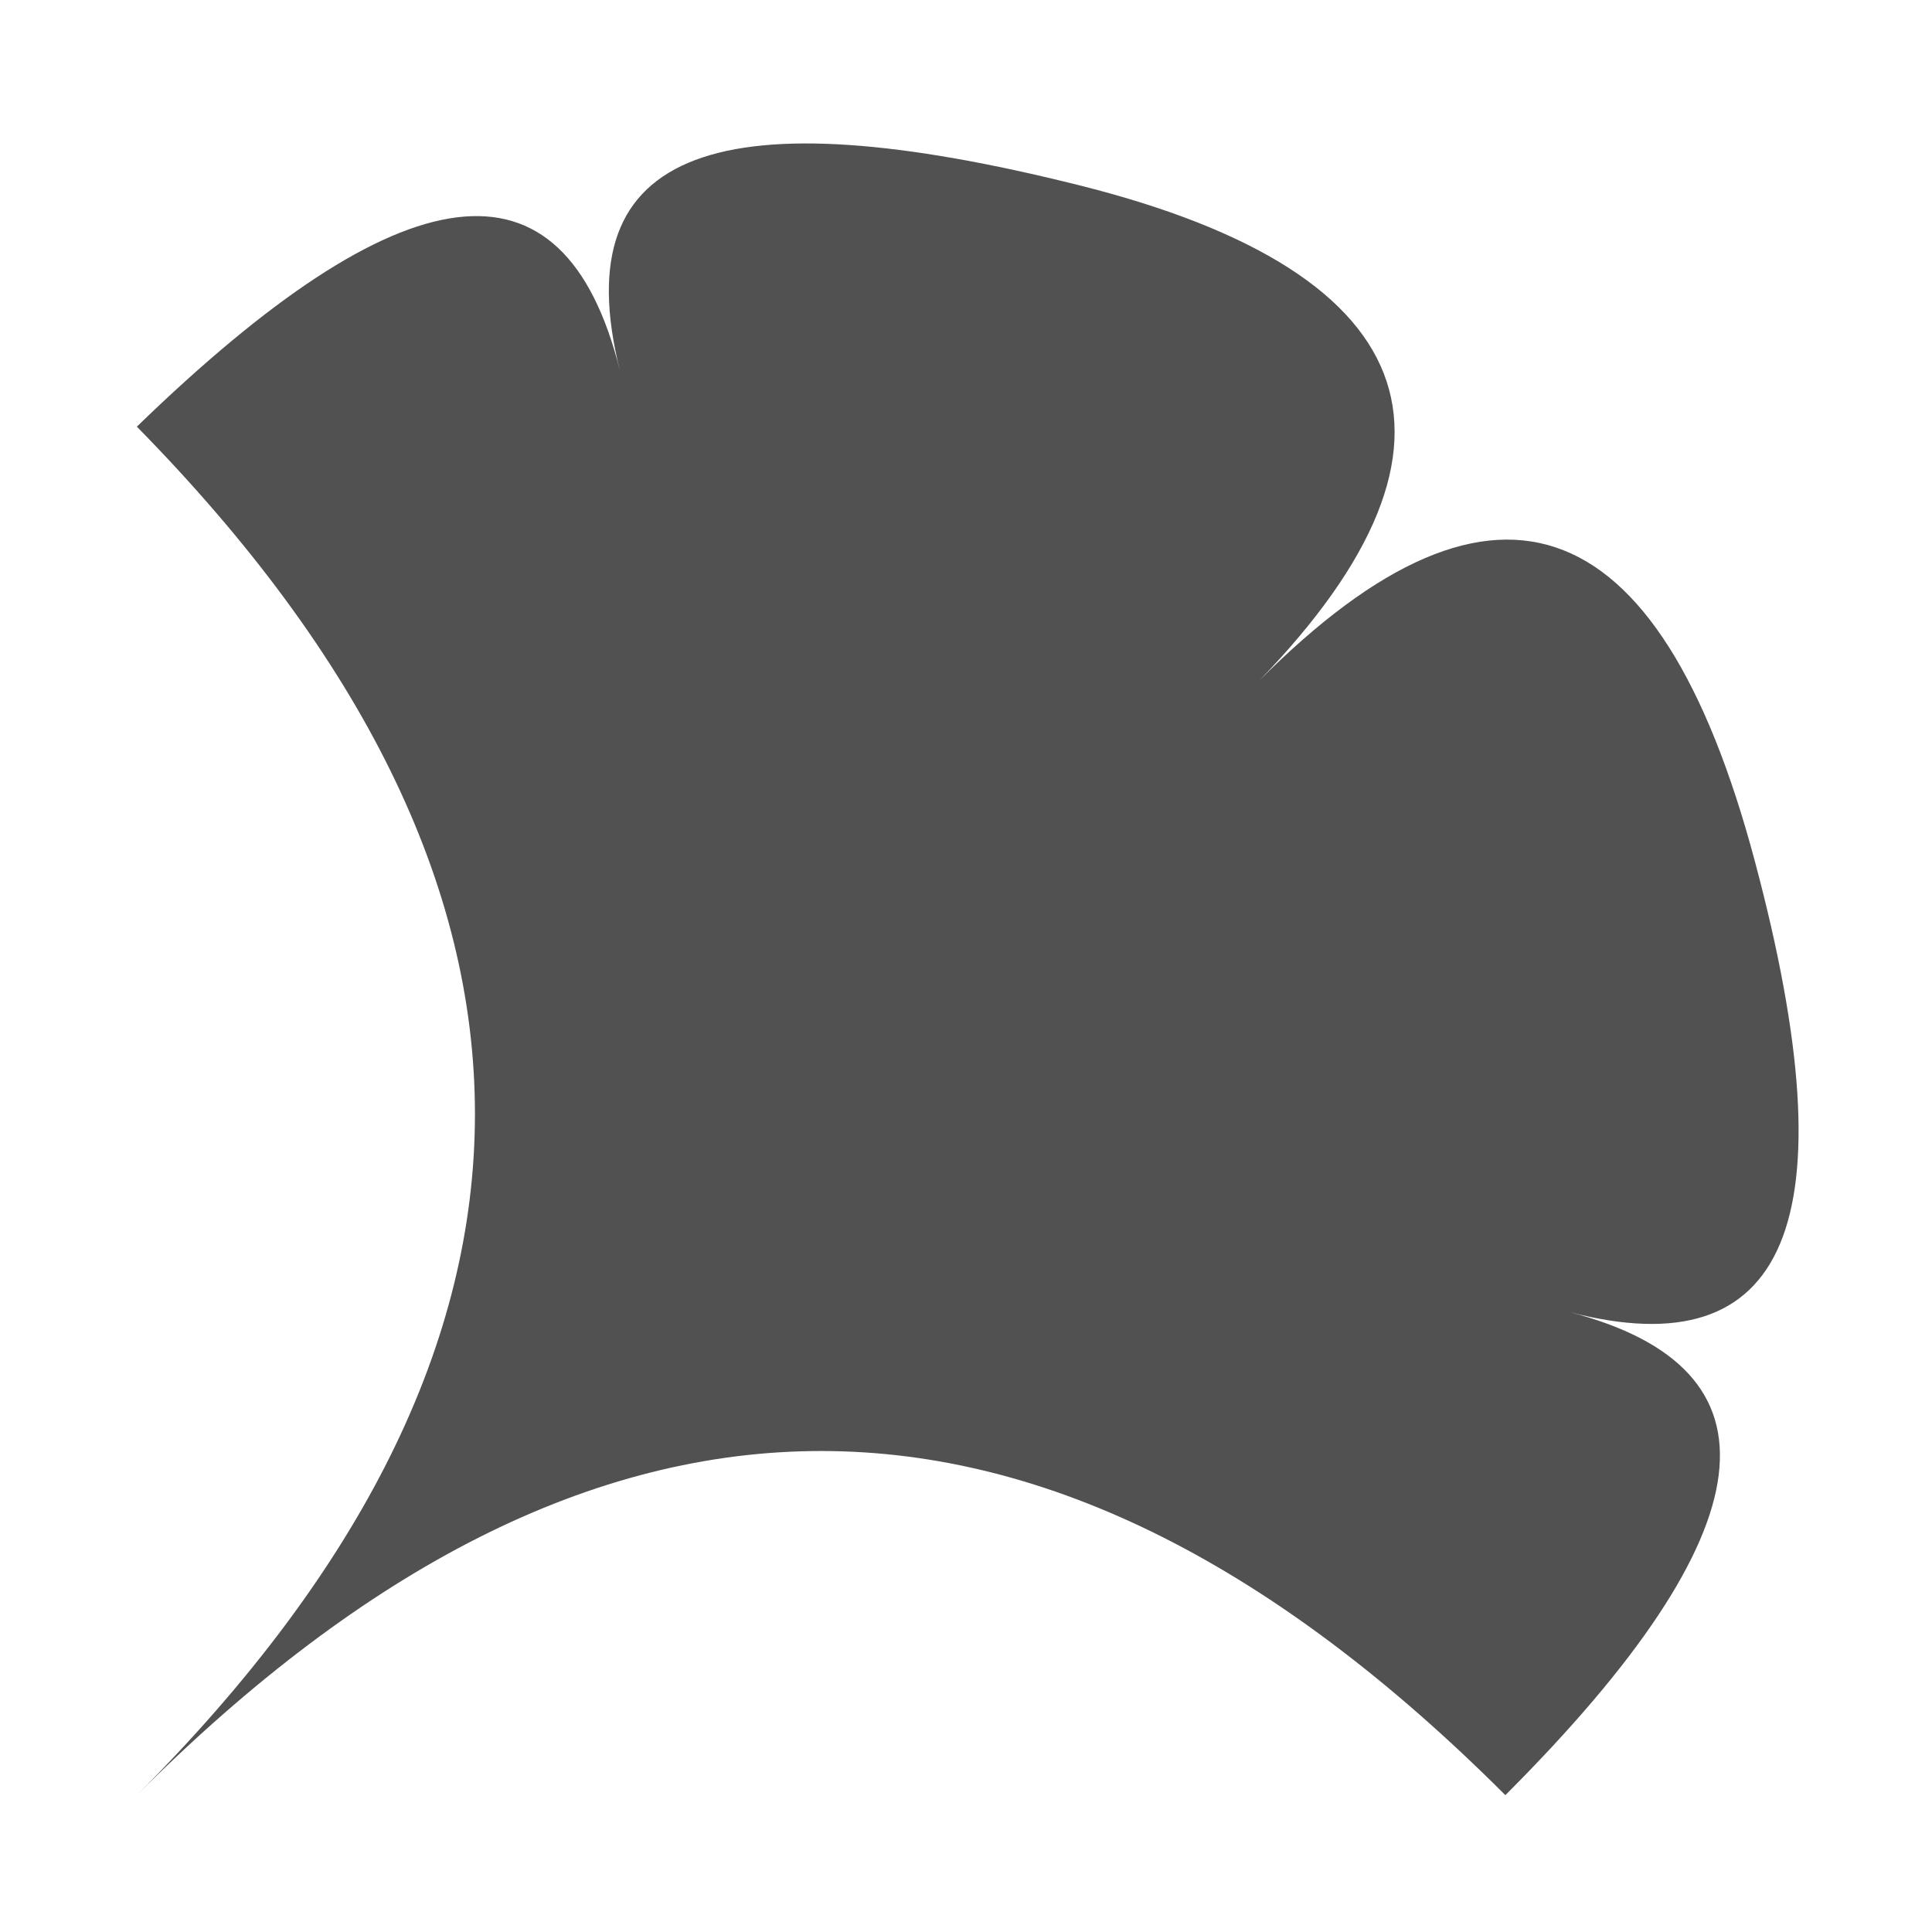
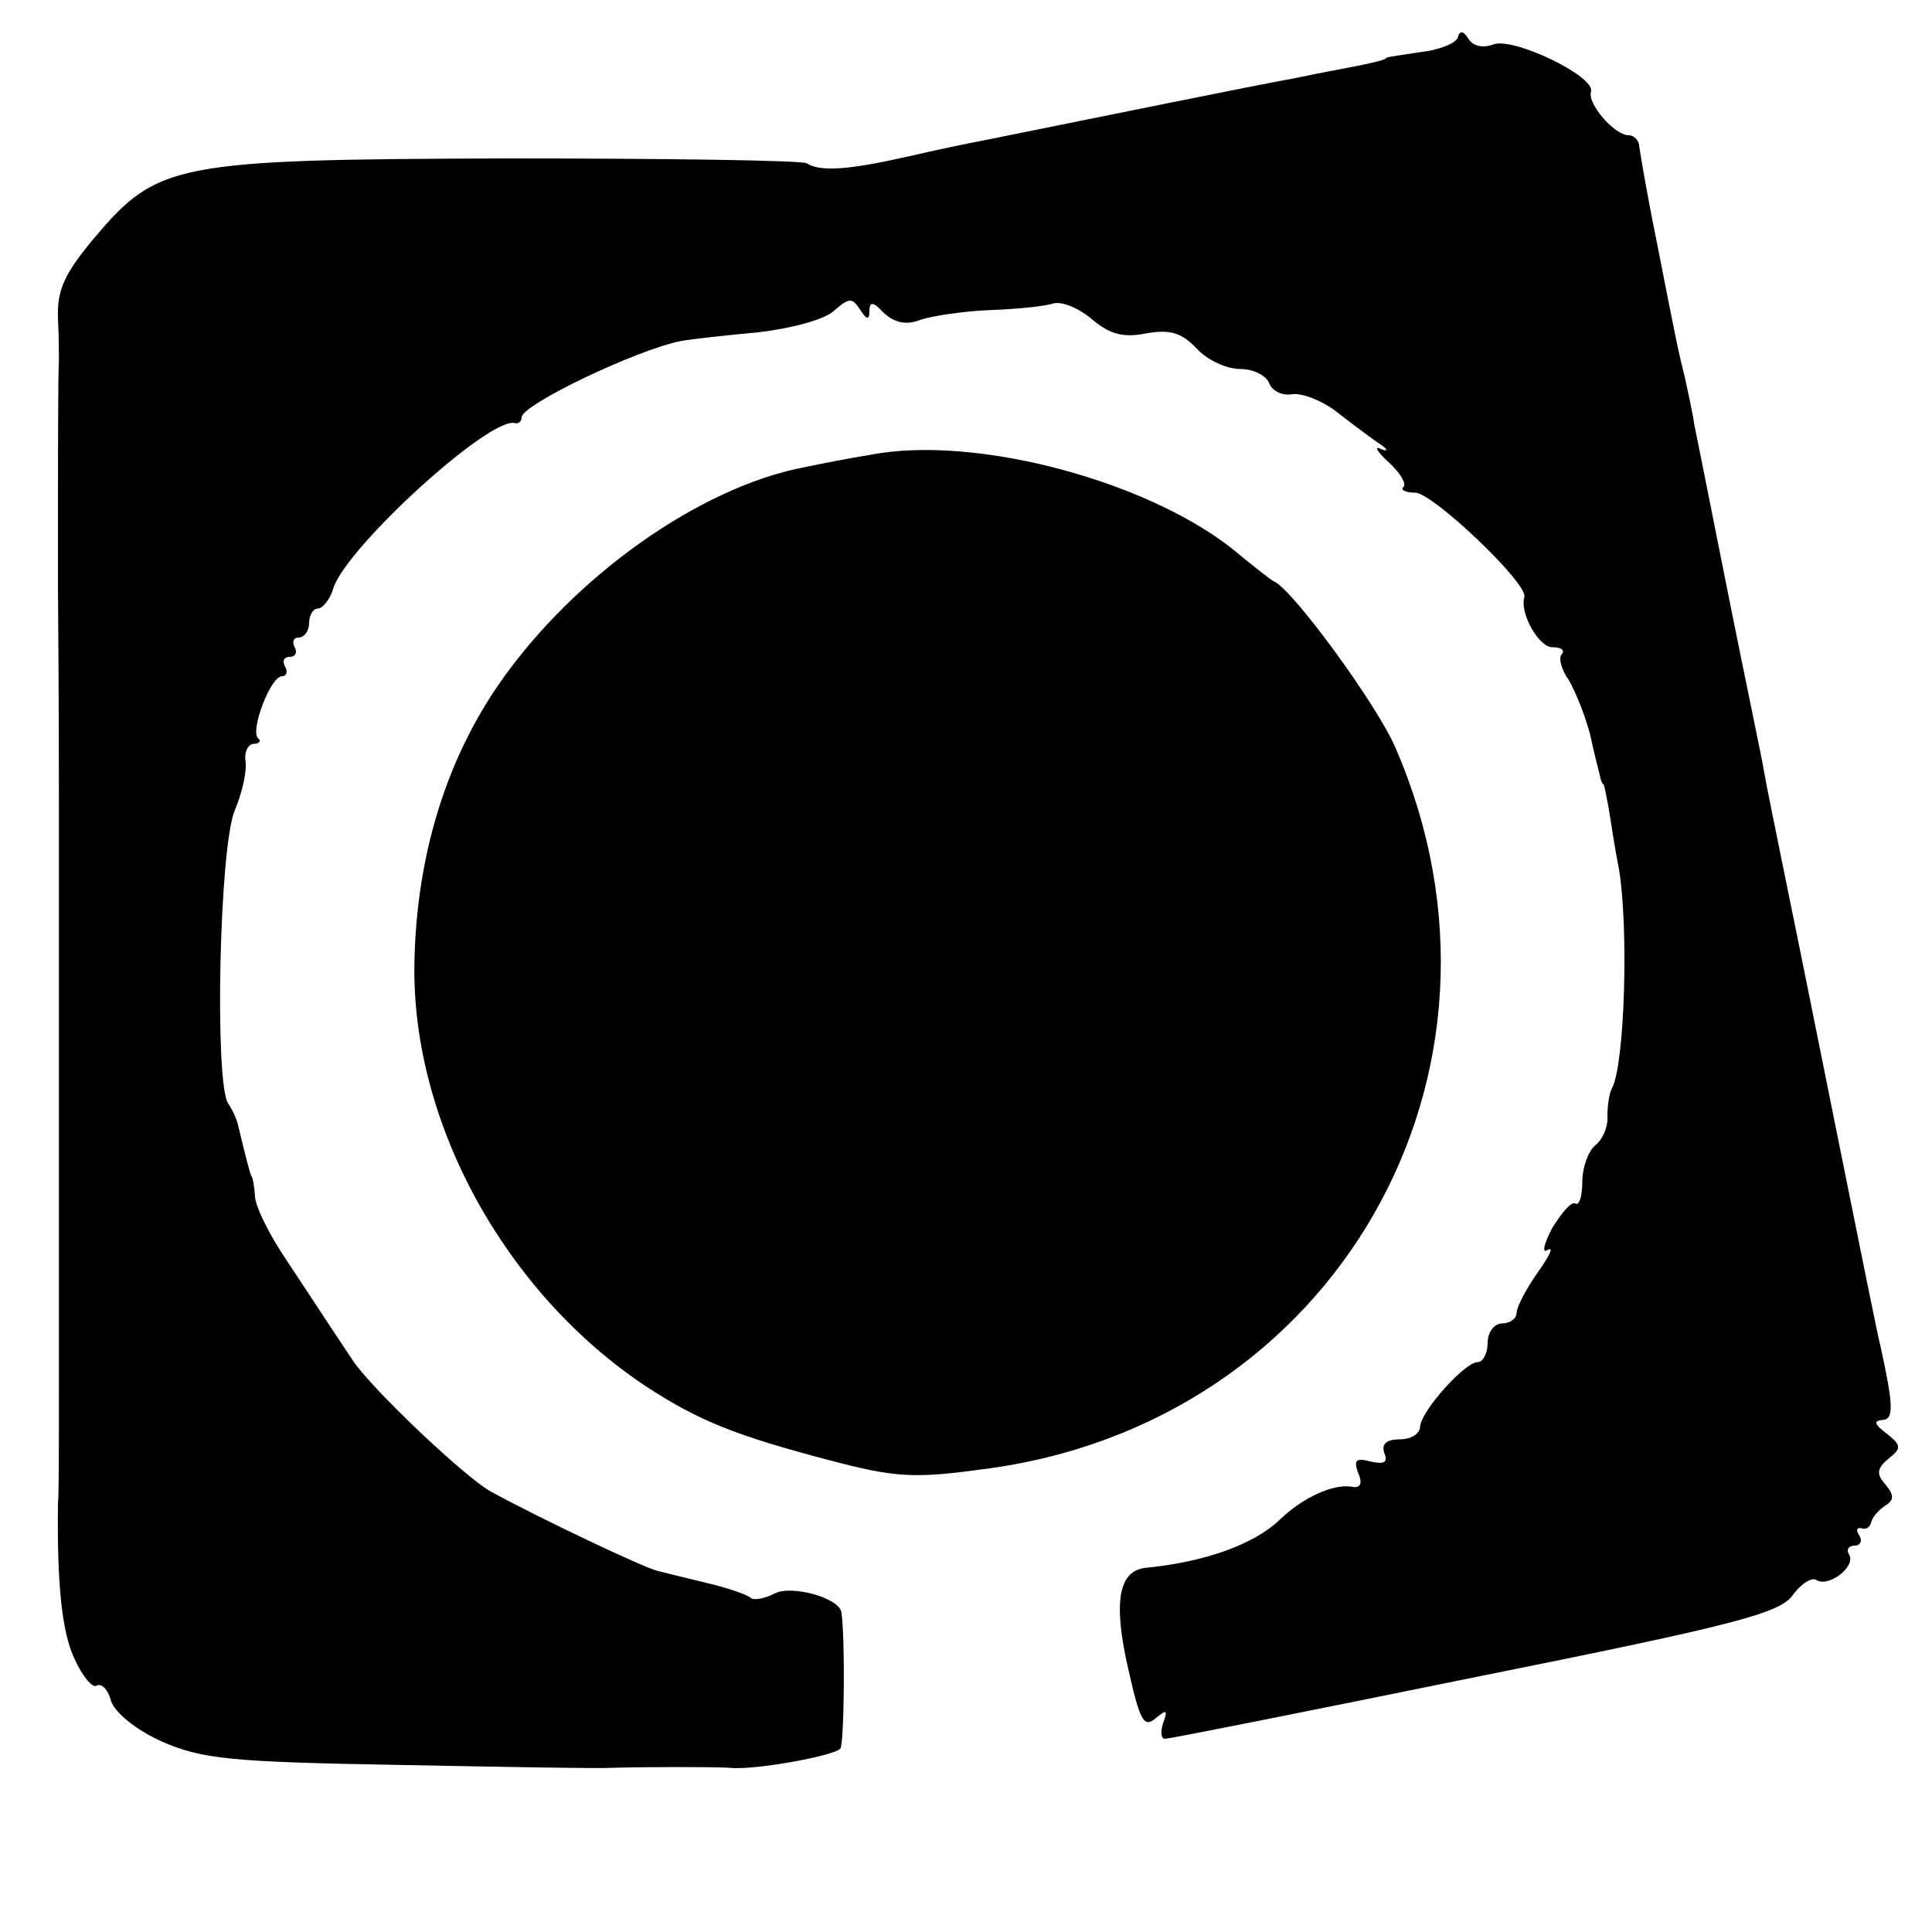
- <svg xmlns="http://www.w3.org/2000/svg" version="1.1" x="0px" y="0px" width="24px" height="24px" viewBox="0 0 24 24">
-   <style type="text/css">
- 	.st0{fill:#515151;}
- </style>
-   <path class="st0" d="M1.7,22.3c5.7-5.7,11.3-5.7,17,0c3.3-3.3,3.5-5.3,0.8-6c2.7,0.7,3.5-1.1,2.3-5.6s-3.3-5.2-6.3-2.1  c3-3,2.3-5.2-2.1-6.3S7,1.8,7.7,4.6C7,1.8,5,2.1,1.7,5.3C7.3,11,7.3,16.7,1.7,22.3" />
+ <svg xmlns="http://www.w3.org/2000/svg" version="1.0" width="200pt" height="200pt" viewBox="0 0 200 200" preserveAspectRatio="xMidYMid meet">
+   <g transform="translate(0,200) scale(0.1,-0.1)" fill="#000000" stroke="none">
+     <path d="M1509 1961 c-2 -6 -20 -13 -39 -15 -19 -3 -35 -5 -35 -6 0 -2 -17 -6 -60 -14 -16 -3 -39 -8 -51 -10 -17 -3 -176 -35 -309 -62 -11 -2 -45 -9 -75 -16 -62 -14 -91 -16 -105 -7 -5 3 -145 5 -310 5 -346 -1 -362 -5 -428 -83 -30 -36 -38 -53 -37 -82 1 -20 1 -40 1 -46 -1 -5 -1 -109 -1 -230 1 -121 1 -226 1 -232 0 -7 0 -60 0 -118 0 -58 0 -112 0 -120 0 -8 0 -62 0 -120 0 -58 0 -112 0 -120 0 -8 0 -62 0 -120 0 -58 0 -113 -1 -122 -1 -83 4 -132 17 -160 8 -18 19 -31 23 -28 5 3 12 -4 15 -16 4 -12 26 -30 53 -42 41 -18 72 -21 242 -24 107 -2 209 -4 225 -3 35 1 106 1 120 0 26 -3 111 13 115 20 4 7 5 115 1 141 -2 15 -53 29 -70 19 -10 -5 -21 -7 -24 -4 -3 3 -23 10 -44 15 -21 5 -45 11 -53 13 -15 4 -119 53 -172 82 -27 15 -124 107 -143 136 -10 15 -22 33 -74 112 -14 22 -27 48 -27 58 -1 10 -2 19 -4 21 -1 2 -6 20 -13 50 -1 6 -6 18 -11 25 -14 23 -9 265 7 303 8 19 13 42 11 52 -1 9 3 17 9 17 5 0 8 3 4 6 -8 8 13 64 25 64 5 0 6 5 3 10 -3 6 -1 10 5 10 6 0 8 5 5 10 -3 6 -1 10 4 10 6 0 11 7 11 15 0 8 4 15 9 15 5 0 13 10 16 21 14 43 162 178 188 171 4 -1 7 2 7 6 0 13 119 70 165 79 11 2 47 6 80 9 34 4 68 13 78 22 16 14 19 14 27 2 7 -11 10 -12 10 -2 0 10 4 10 15 -2 11 -10 23 -13 38 -7 12 4 45 9 72 10 28 1 57 4 66 7 9 2 26 -5 40 -17 18 -15 32 -19 56 -14 24 4 36 1 52 -16 11 -12 31 -21 45 -21 14 0 27 -7 30 -15 3 -8 14 -13 24 -11 10 1 29 -6 44 -17 14 -11 34 -26 44 -33 11 -7 12 -10 4 -7 -8 4 -5 -2 7 -13 12 -11 19 -22 16 -26 -4 -3 2 -6 12 -6 18 0 117 -94 113 -108 -5 -17 15 -52 29 -52 9 0 13 -3 10 -7 -4 -3 -1 -16 7 -27 7 -12 17 -37 22 -56 4 -19 9 -38 10 -42 1 -5 2 -9 4 -10 1 -2 3 -12 5 -23 2 -11 6 -40 11 -65 10 -61 6 -200 -7 -226 -3 -5 -5 -18 -5 -29 1 -11 -5 -25 -13 -31 -7 -6 -13 -23 -13 -37 0 -15 -3 -25 -7 -23 -4 3 -14 -9 -24 -25 -9 -17 -11 -27 -5 -23 7 4 2 -6 -10 -23 -12 -17 -22 -36 -22 -42 0 -6 -7 -11 -15 -11 -8 0 -15 -9 -15 -20 0 -11 -5 -20 -10 -20 -14 0 -59 -51 -60 -67 0 -7 -9 -13 -21 -13 -14 0 -19 -5 -16 -14 4 -10 0 -12 -14 -9 -15 4 -18 2 -13 -12 5 -11 2 -16 -7 -14 -19 3 -50 -11 -74 -34 -27 -26 -78 -44 -139 -50 -28 -3 -34 -35 -18 -105 12 -53 16 -61 28 -51 12 10 13 9 8 -5 -3 -9 -2 -16 2 -16 5 0 150 29 322 64 269 54 315 66 328 85 9 12 20 19 25 15 13 -7 41 15 33 27 -3 5 0 9 6 9 6 0 8 5 5 10 -4 6 -3 9 2 8 4 -2 9 1 10 6 1 5 7 12 14 17 10 6 10 11 1 22 -10 11 -9 17 3 27 14 11 13 14 -2 26 -12 9 -14 13 -5 14 13 0 12 15 -1 75 -3 11 -21 101 -41 200 -20 99 -45 224 -56 277 -11 54 -22 108 -24 120 -2 13 -19 93 -36 178 -17 85 -33 166 -36 180 -2 14 -7 36 -10 50 -7 28 -8 33 -30 145 -9 44 -16 86 -17 93 0 6 -5 12 -11 12 -15 0 -43 33 -39 45 5 16 -81 57 -101 49 -11 -4 -21 -2 -26 6 -5 8 -9 9 -11 1z" />
+     <path d="M900 1529 c-19 -3 -50 -9 -69 -13 -107 -21 -236 -112 -313 -222 -56 -80 -87 -180 -89 -291 -3 -165 94 -342 241 -439 54 -35 91 -50 190 -76 65 -17 85 -19 157 -9 365 46 573 410 428 746 -19 45 -107 165 -126 173 -4 2 -19 14 -35 27 -87 75 -273 126 -384 104z" />
+   </g>
</svg>
